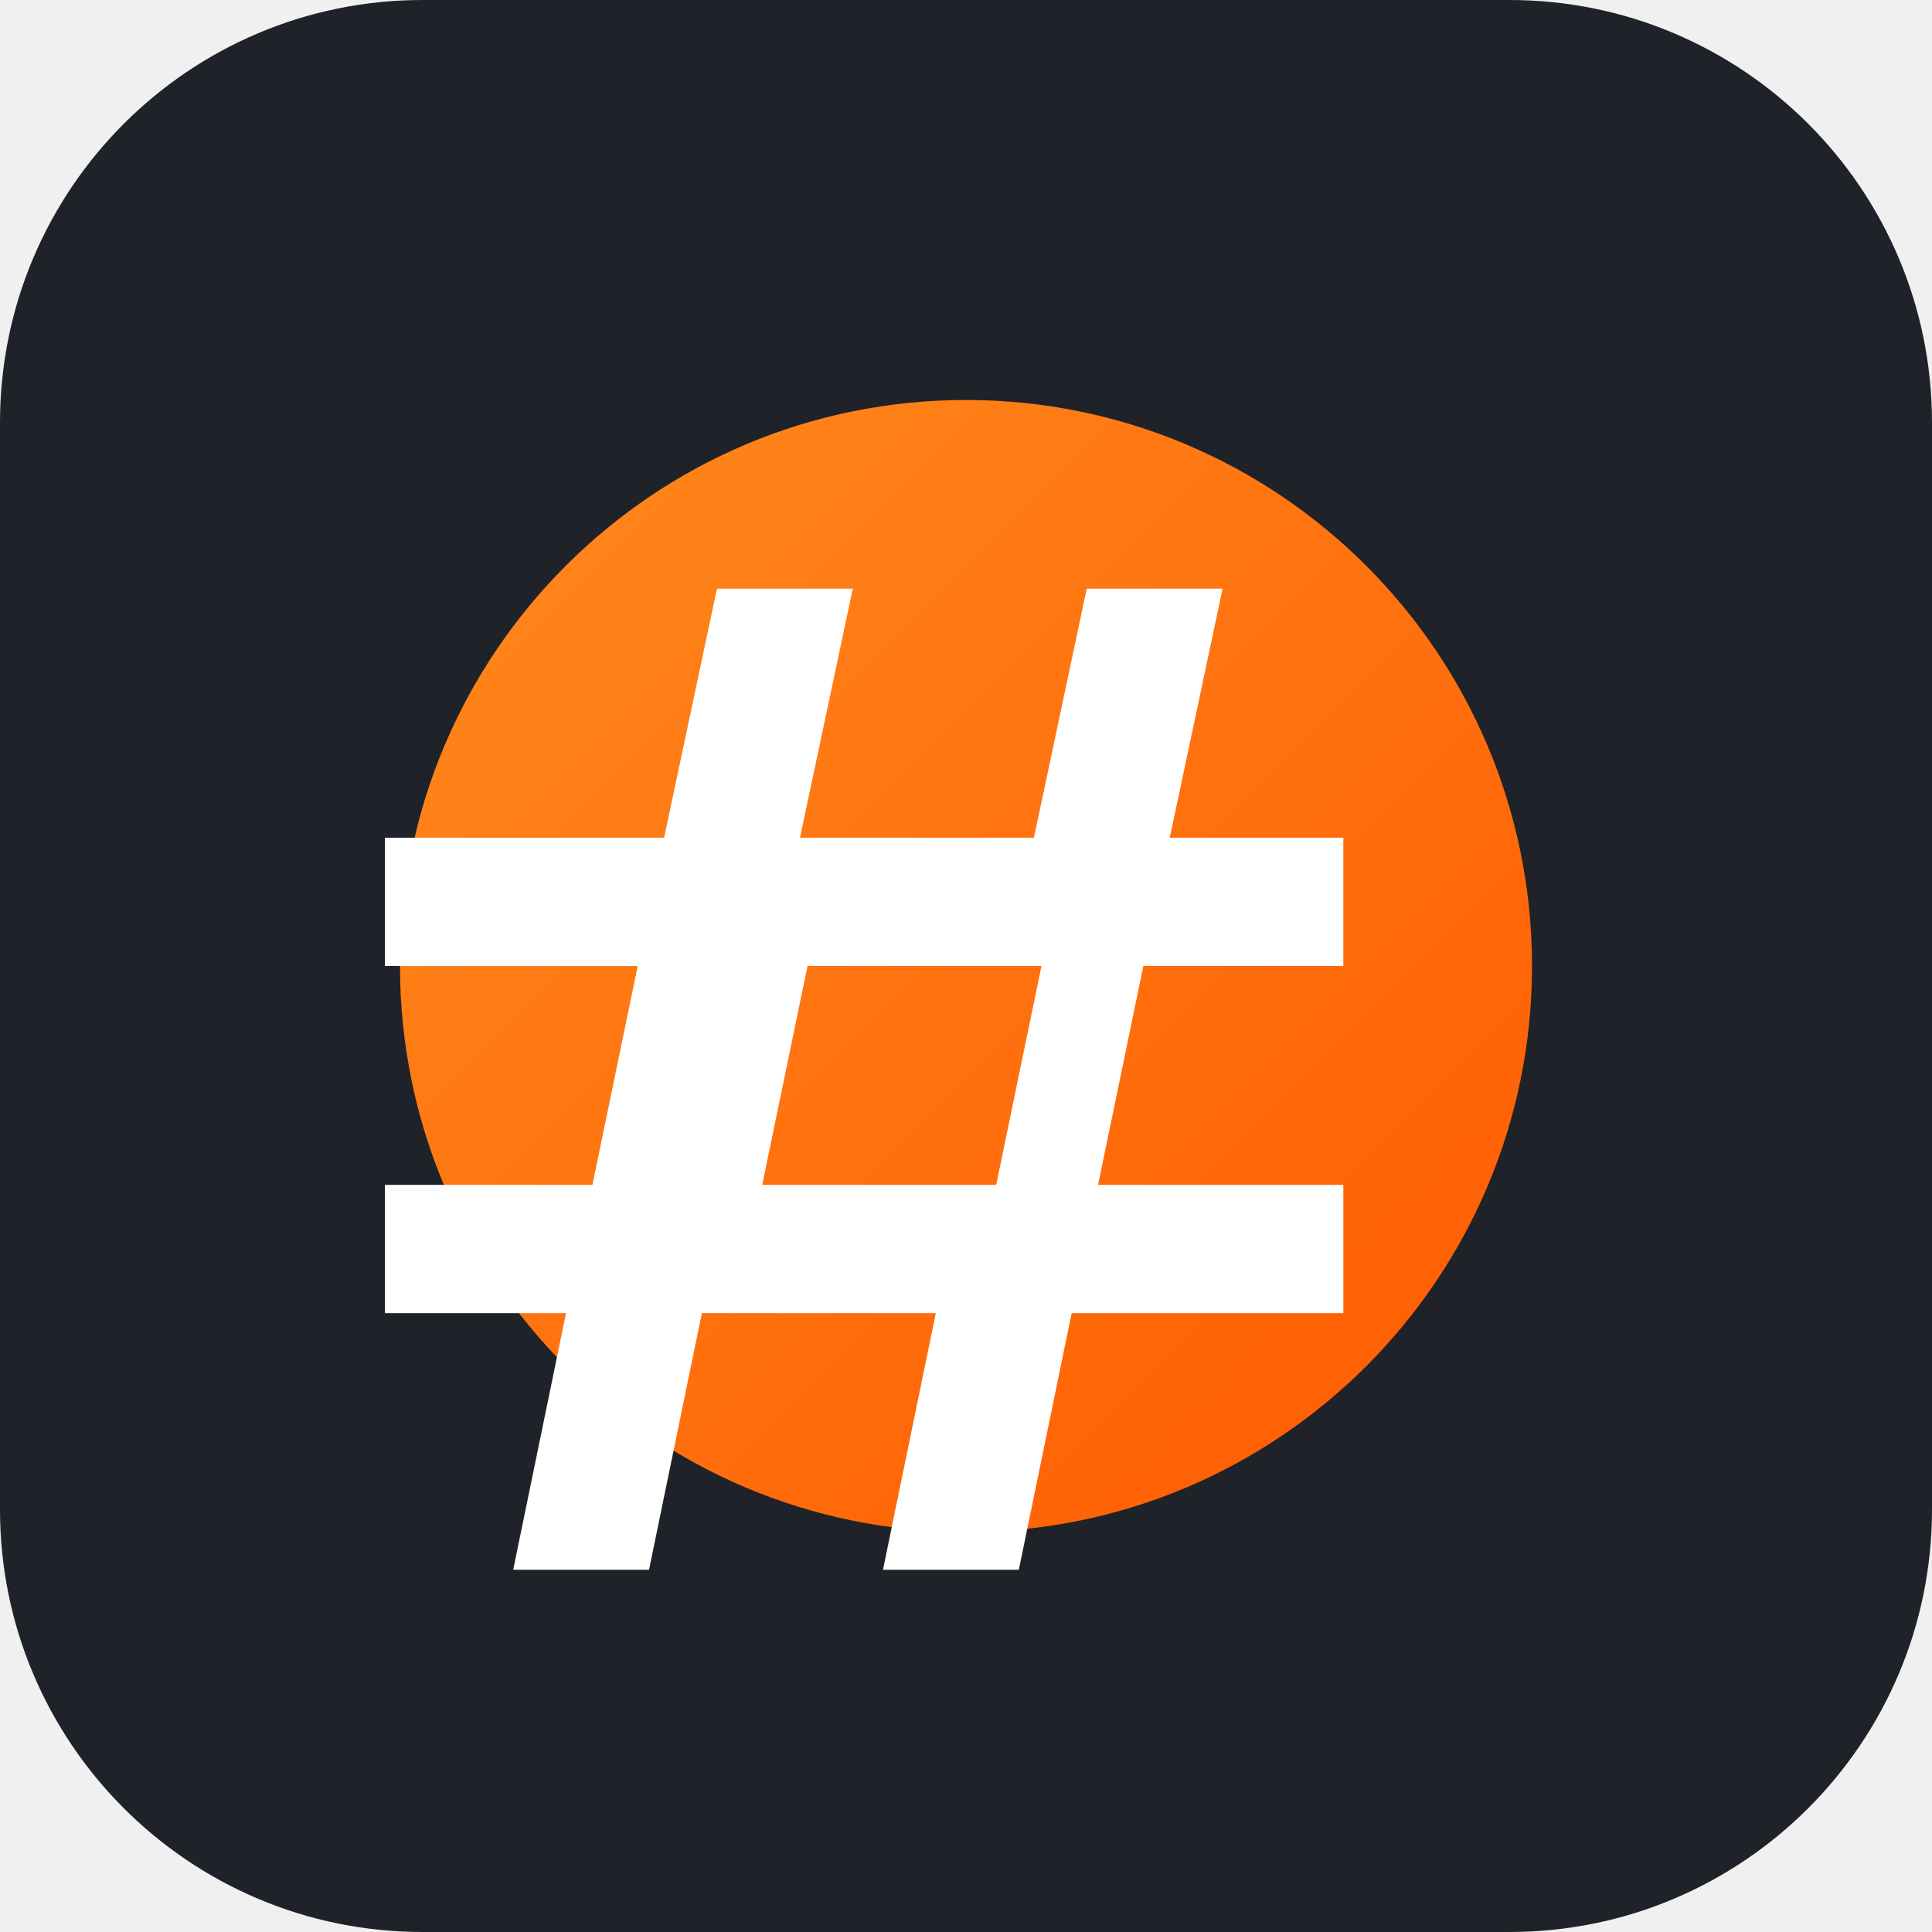
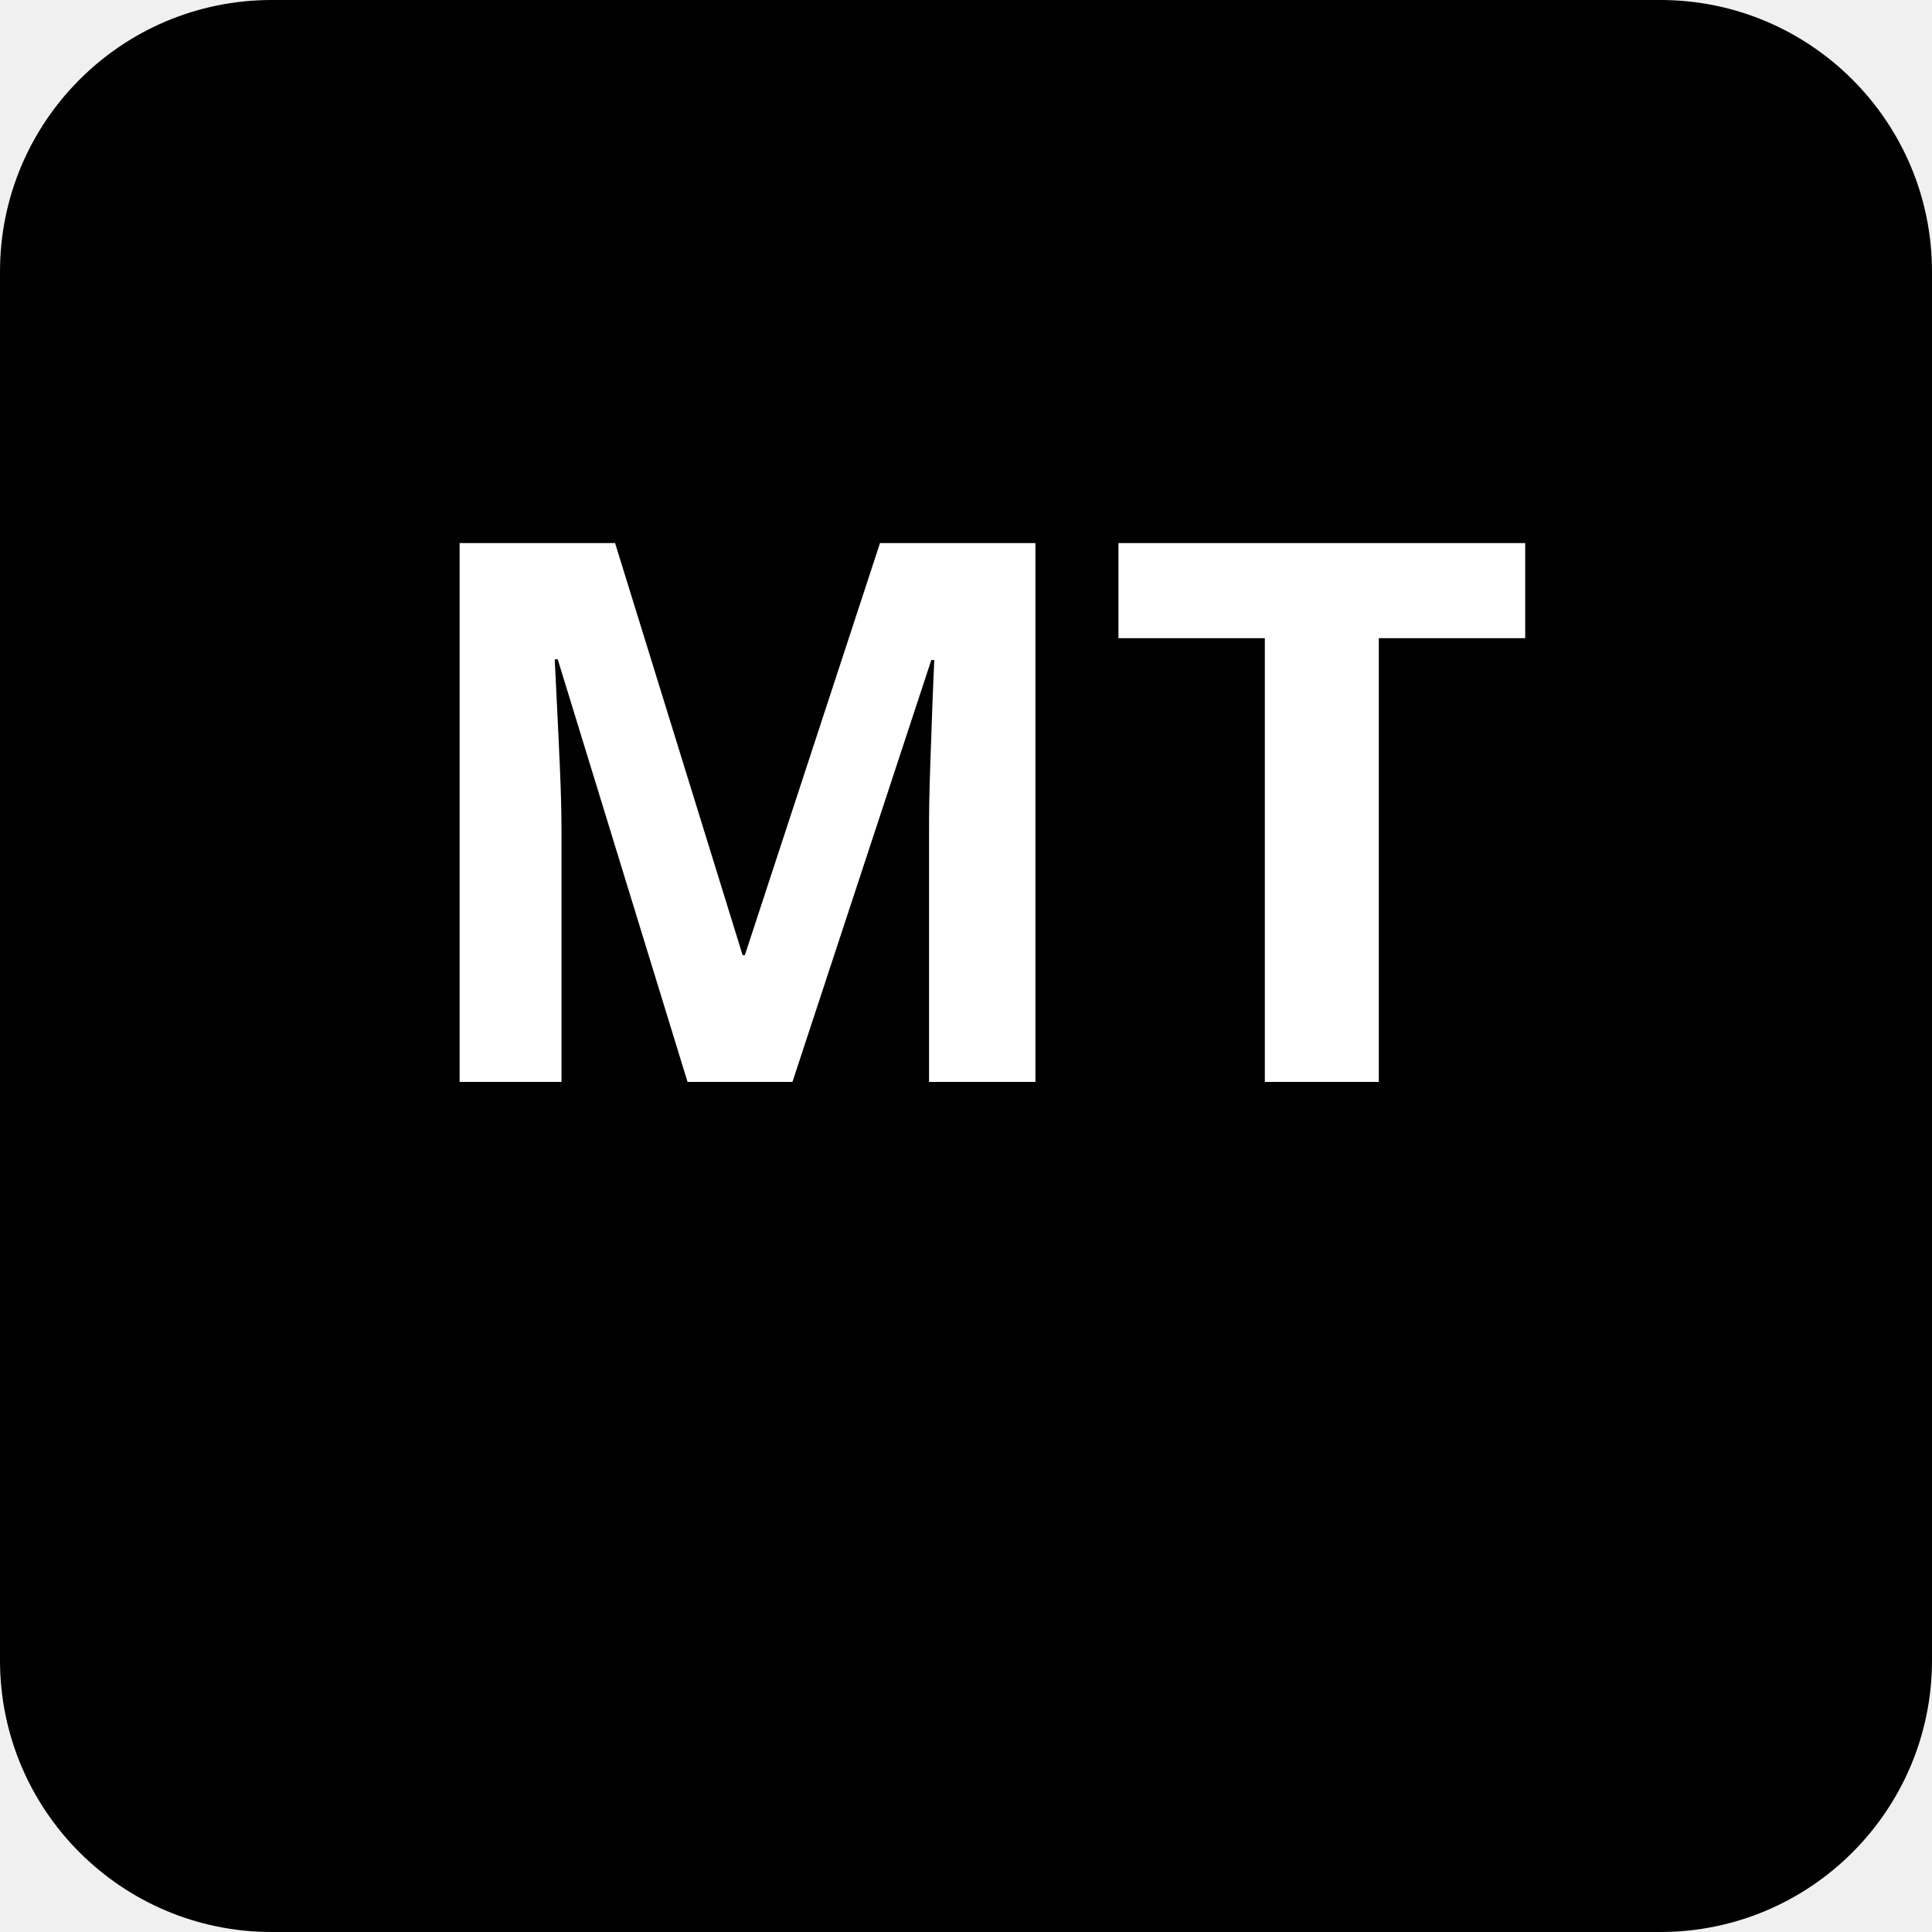
<svg xmlns="http://www.w3.org/2000/svg" viewBox="0 0 512 512">
-   <defs>
-     <linearGradient id="g" x1="0" y1="0" x2="1" y2="1">
-       <stop offset="0%" stop-color="#ff8a1e" />
-       <stop offset="100%" stop-color="#ff5a00" />
-     </linearGradient>
-   </defs>
-   <rect width="512" height="512" rx="112" fill="#1f2228" />
-   <circle cx="256" cy="256" r="150" fill="url(#g)" />
-   <path d="M190 156h36l-14 66h62l14-66h36l-14 66h46v34h-53l-12 58h65v34h-72l-14 68h-36l14-68h-62l-14 68h-36l14-68h-48v-34h55l12-58h-67v-34h74l14-66zm74 158l12-58h-62l-12 58h62z" fill="#fff" />
+   <rect width="512" height="512" rx="72" fill="#000" />
+   <text x="50%" y="56%" fill="#fff" font-family="Nunito, 'Nunito Sans', sans-serif" font-weight="800" font-size="200" text-anchor="middle" alignment-baseline="middle">MT</text>
</svg>
